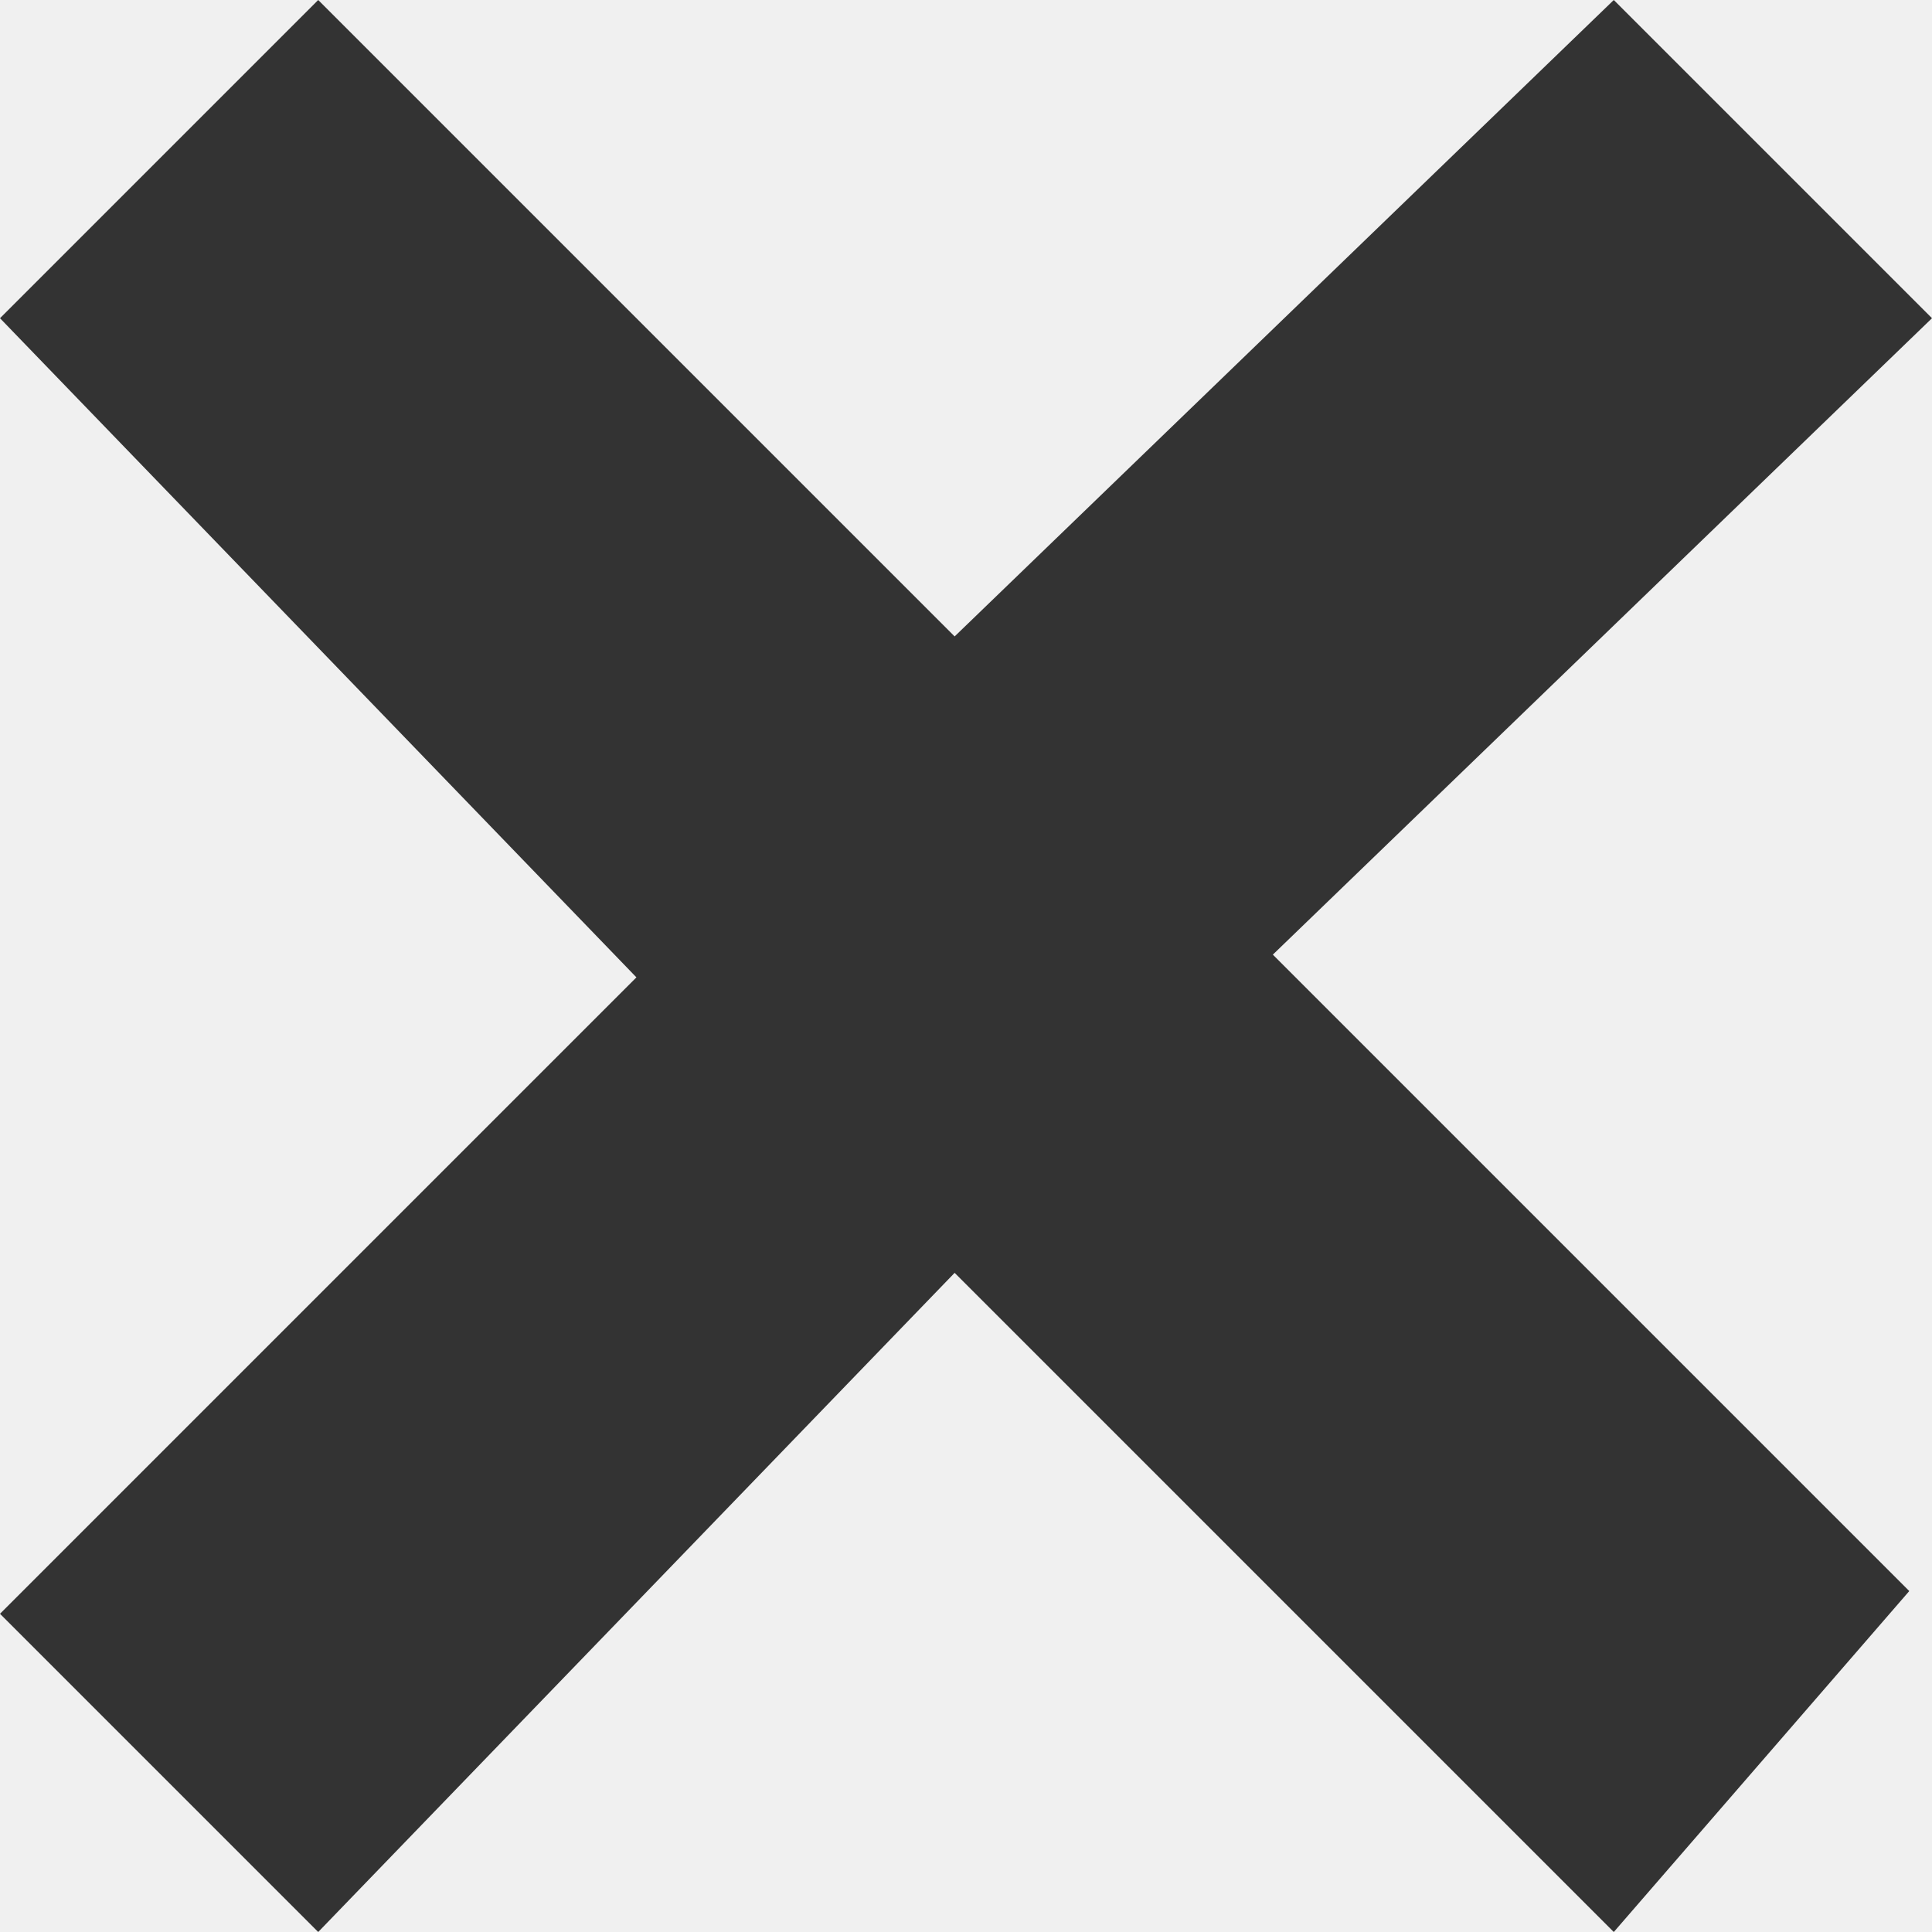
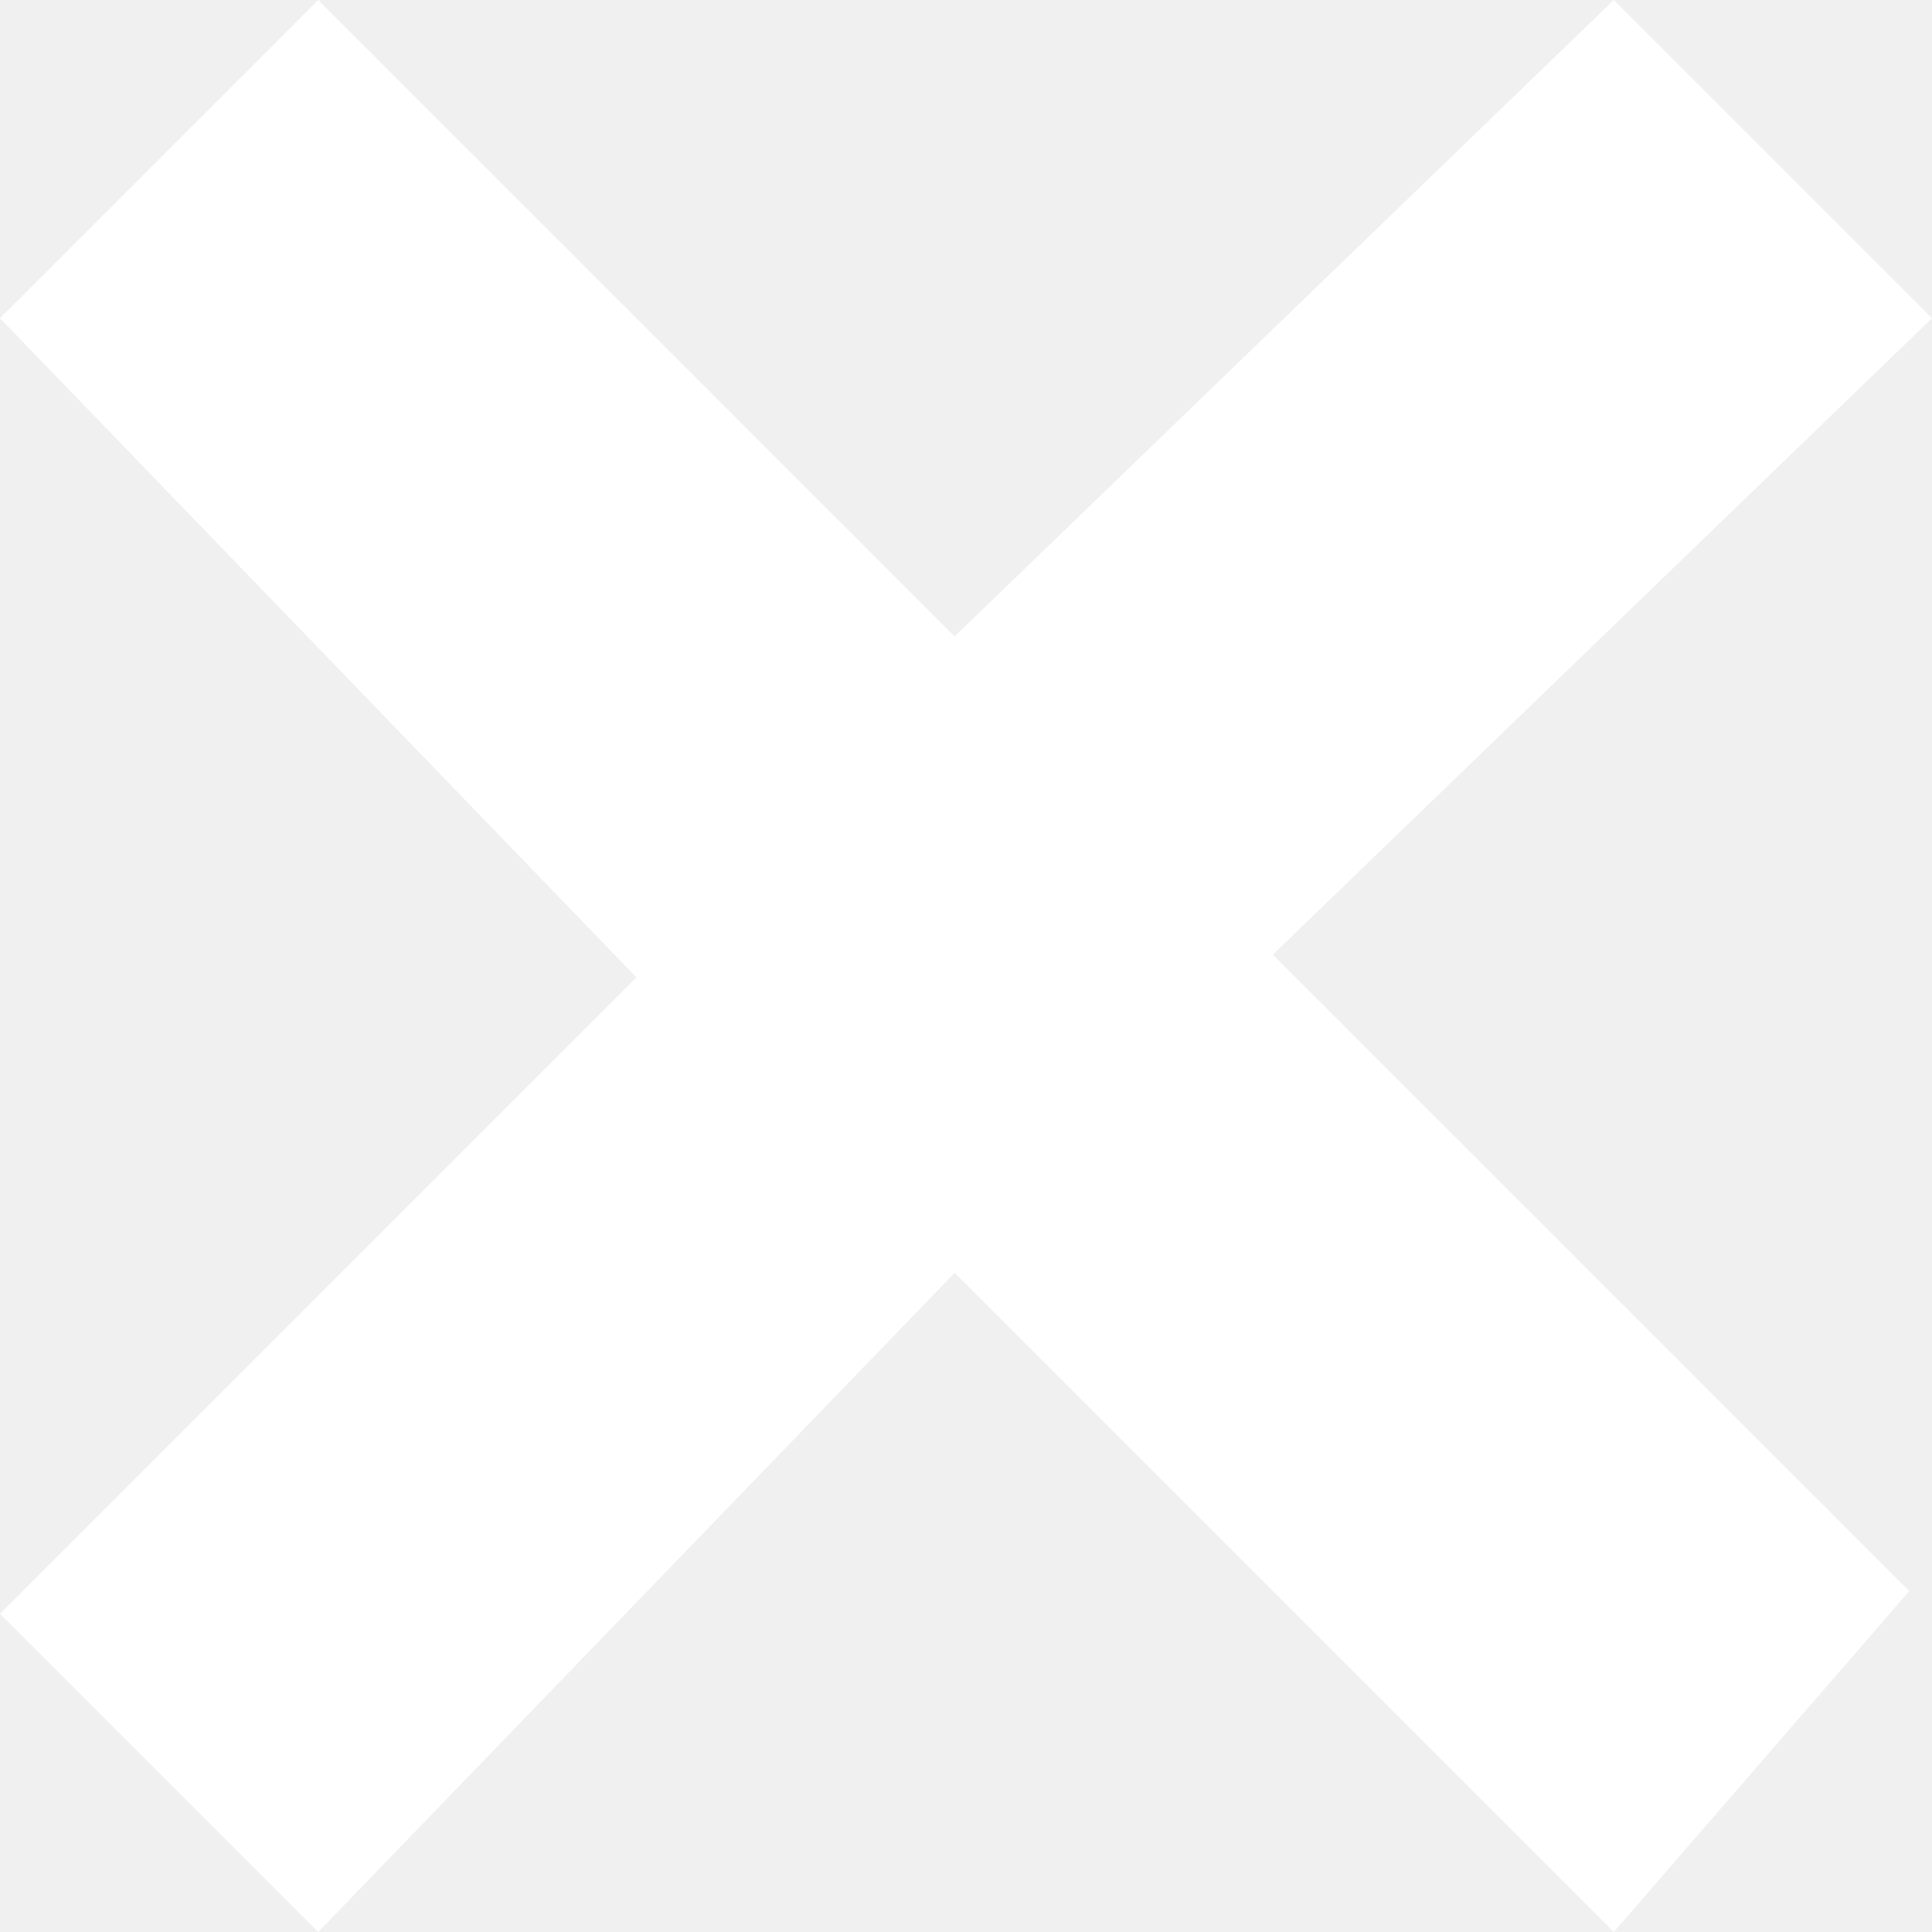
<svg xmlns="http://www.w3.org/2000/svg" id="Layer_1" viewBox="0 0 8.5 8.5">
-   <style>.st0{fill:#333333;}</style>
-   <path class="st0" d="M4.2 2.8L7.1 0l1.4 1.4-2.9 2.8L8.4 7 7.1 8.5 4.2 5.6 1.4 8.5 0 7.1l2.8-2.8L0 1.4 1.4 0l2.8 2.8z" />
+   <path class="st0" d="M4.2 2.8L7.1 0l1.4 1.4-2.9 2.8L8.4 7 7.1 8.5 4.2 5.6 1.4 8.5 0 7.1l2.8-2.8L0 1.4 1.4 0l2.8 2.8z" fill="#ffffff" />
</svg>
